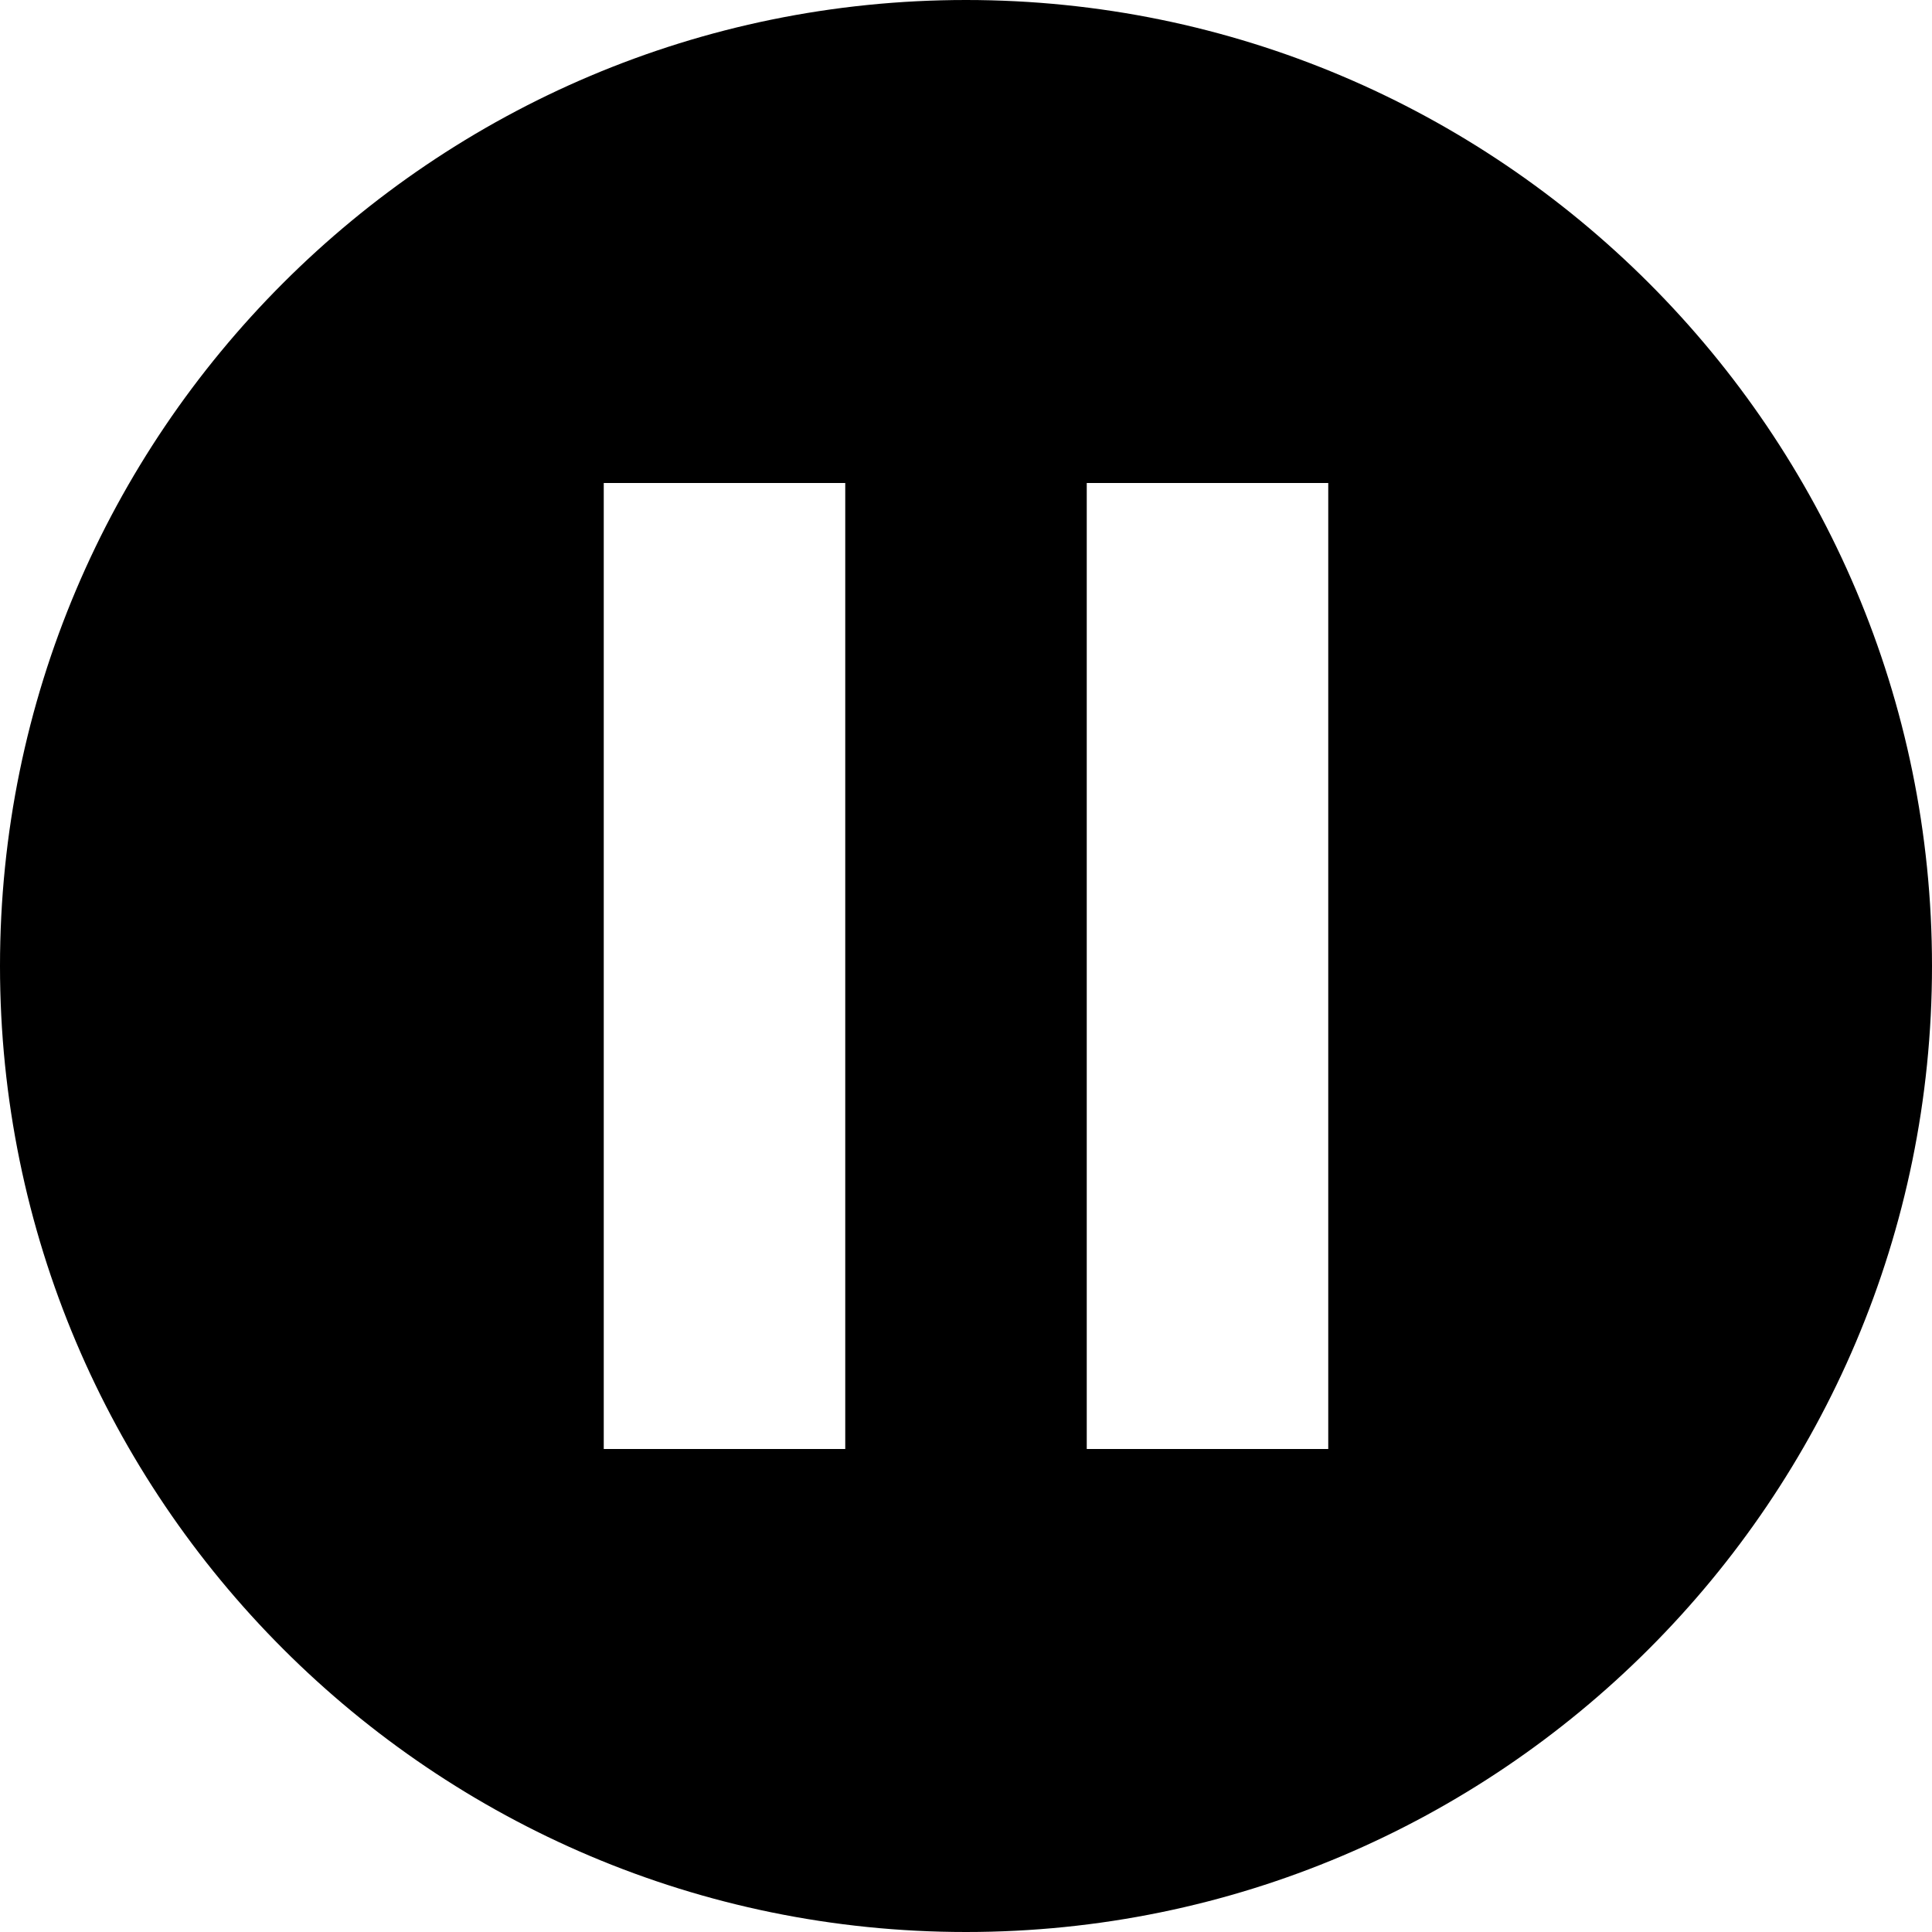
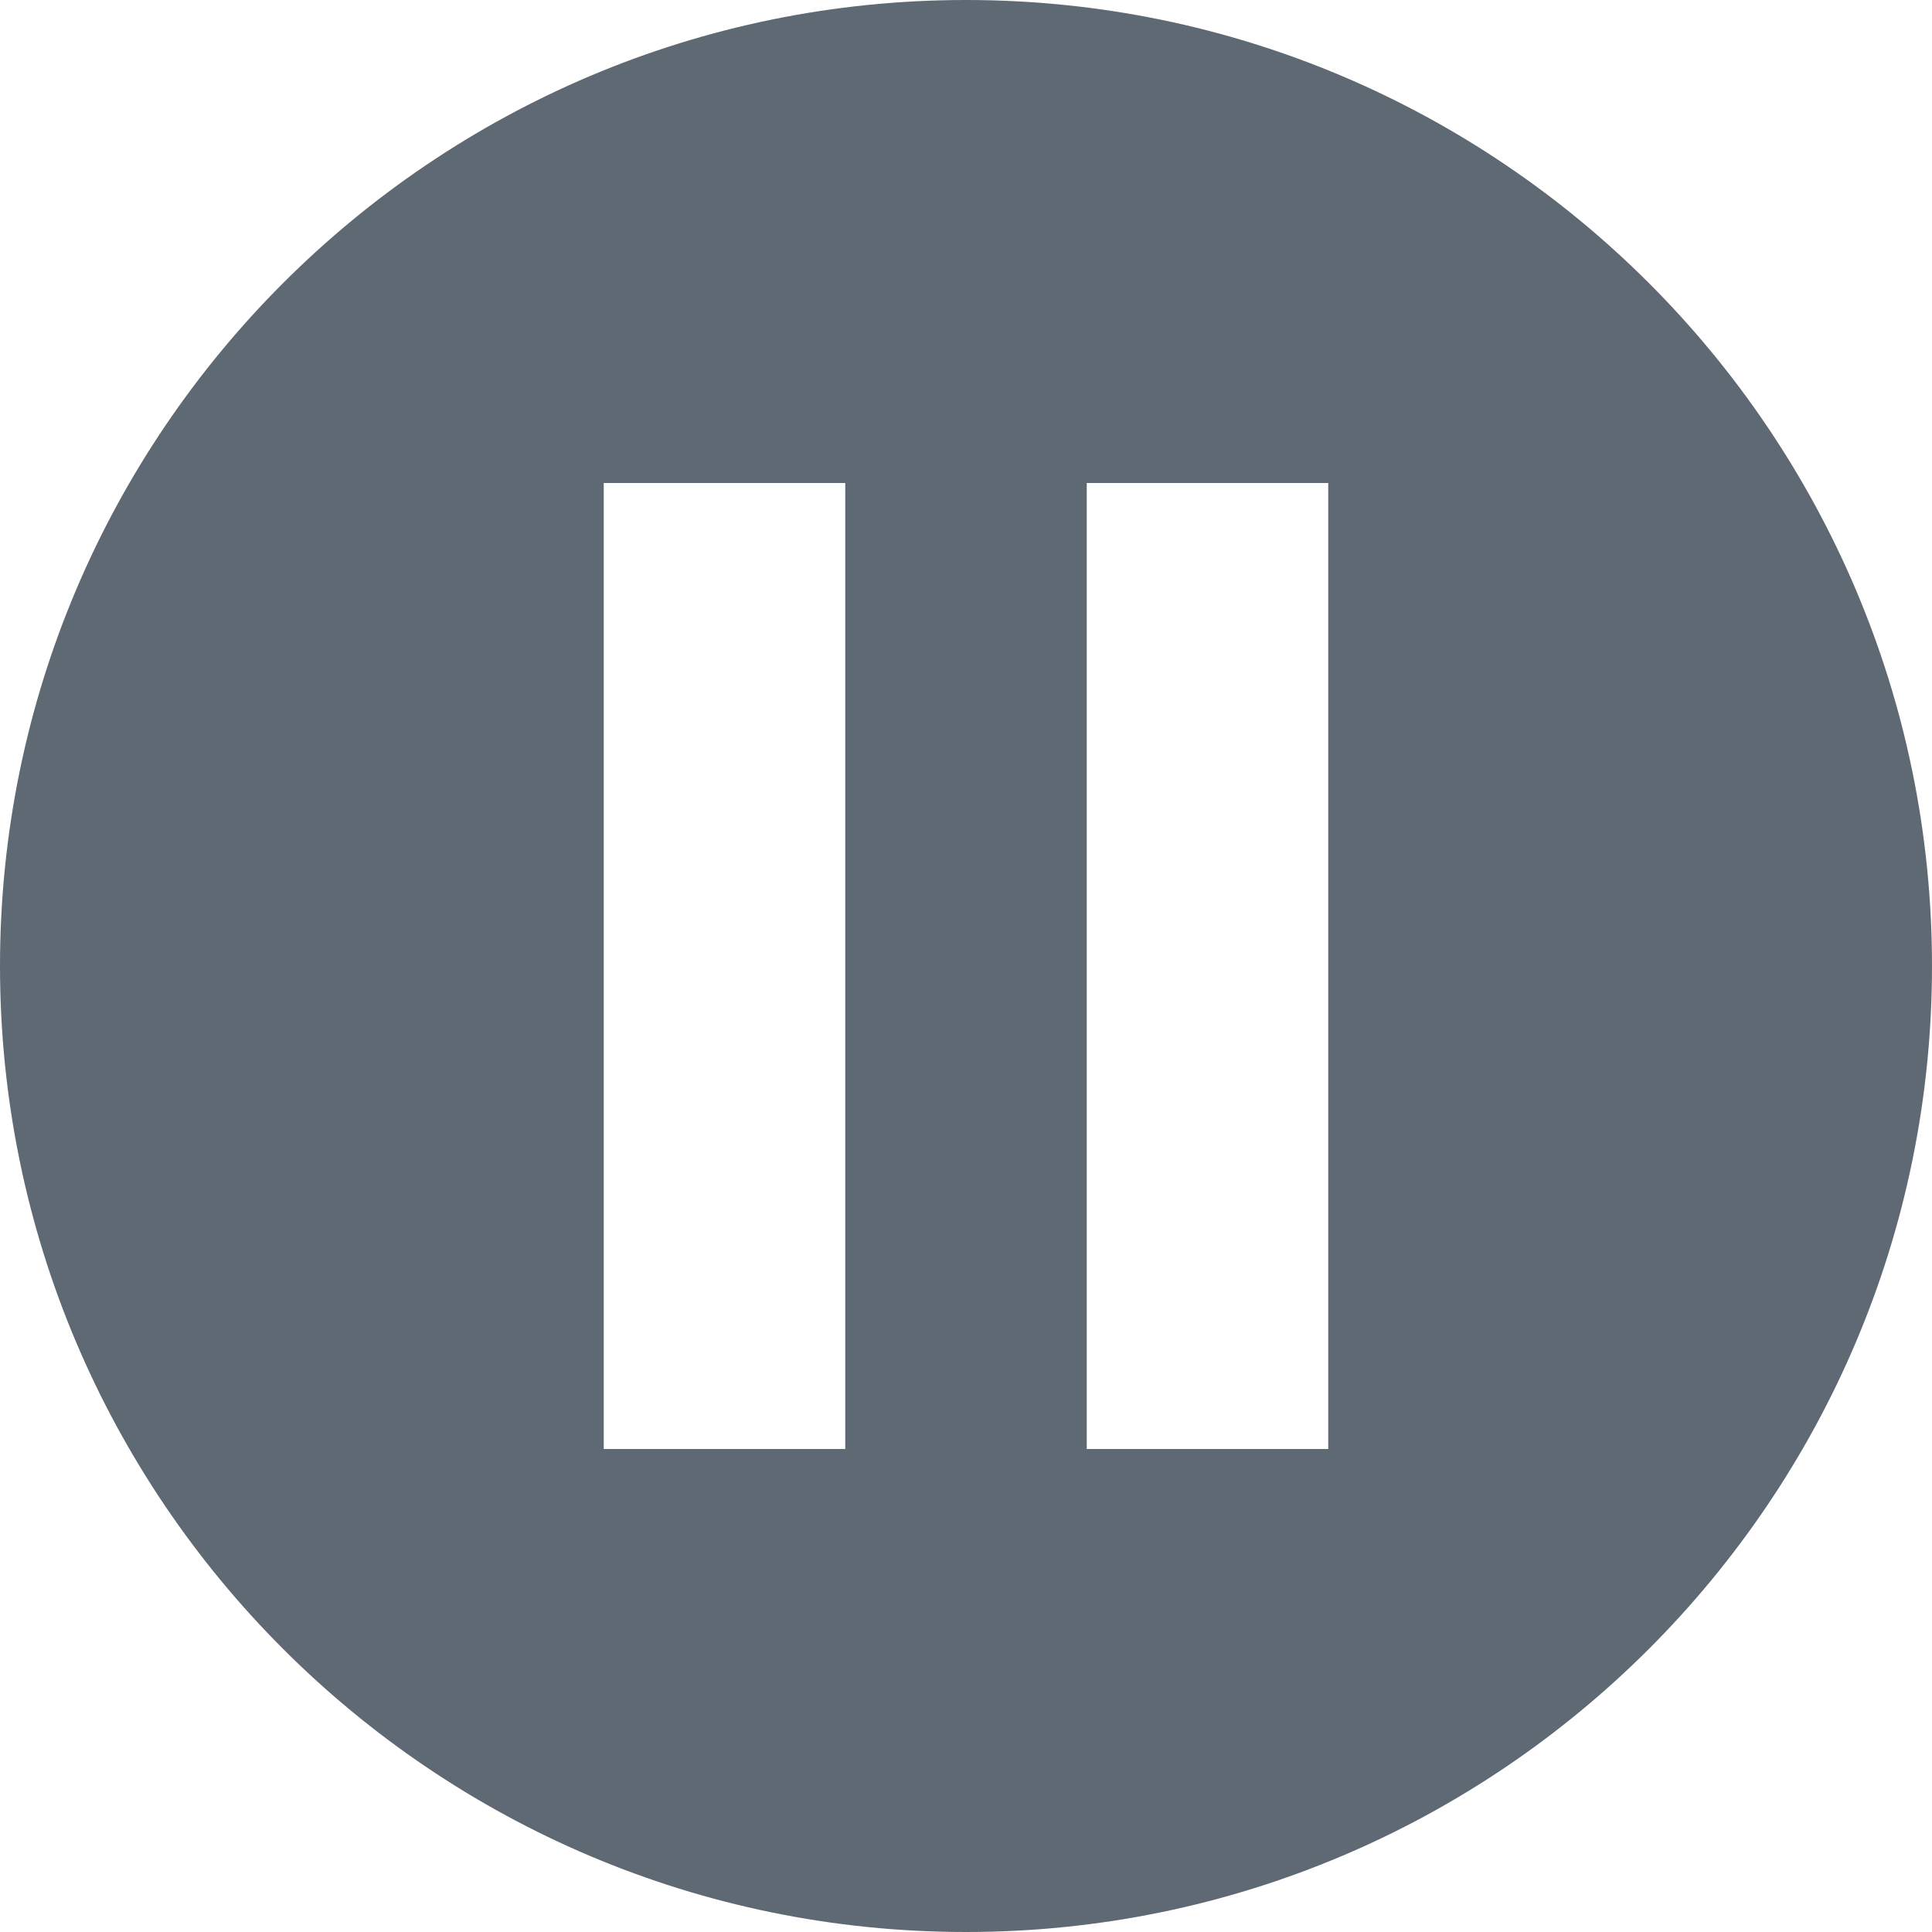
<svg xmlns="http://www.w3.org/2000/svg" width="100%" height="100%" viewBox="0 0 16 16" version="1.1" xml:space="preserve" style="fill-rule:evenodd;clip-rule:evenodd;stroke-linejoin:round;stroke-miterlimit:1.414;">
-   <path d="M8,0c4.415,0 8,3.585 8,8c0,4.415 -3.585,8 -8,8c-4.415,0 -8,-3.585 -8,-8c0,-4.415 3.585,-8 8,-8Zm-3,4l0,8l2,0l0,-8l-2,0Zm4,0l0,8l2,0l0,-8l-2,0Z" />
+   <path d="M8,0c4.415,0 8,3.585 8,8c0,4.415 -3.585,8 -8,8c-4.415,0 -8,-3.585 -8,-8c0,-4.415 3.585,-8 8,-8Zm-3,4l0,8l2,0l0,-8l-2,0Zm4,0l0,8l2,0l0,-8l-2,0Z" style="fill:#5e6973;" />
</svg>
